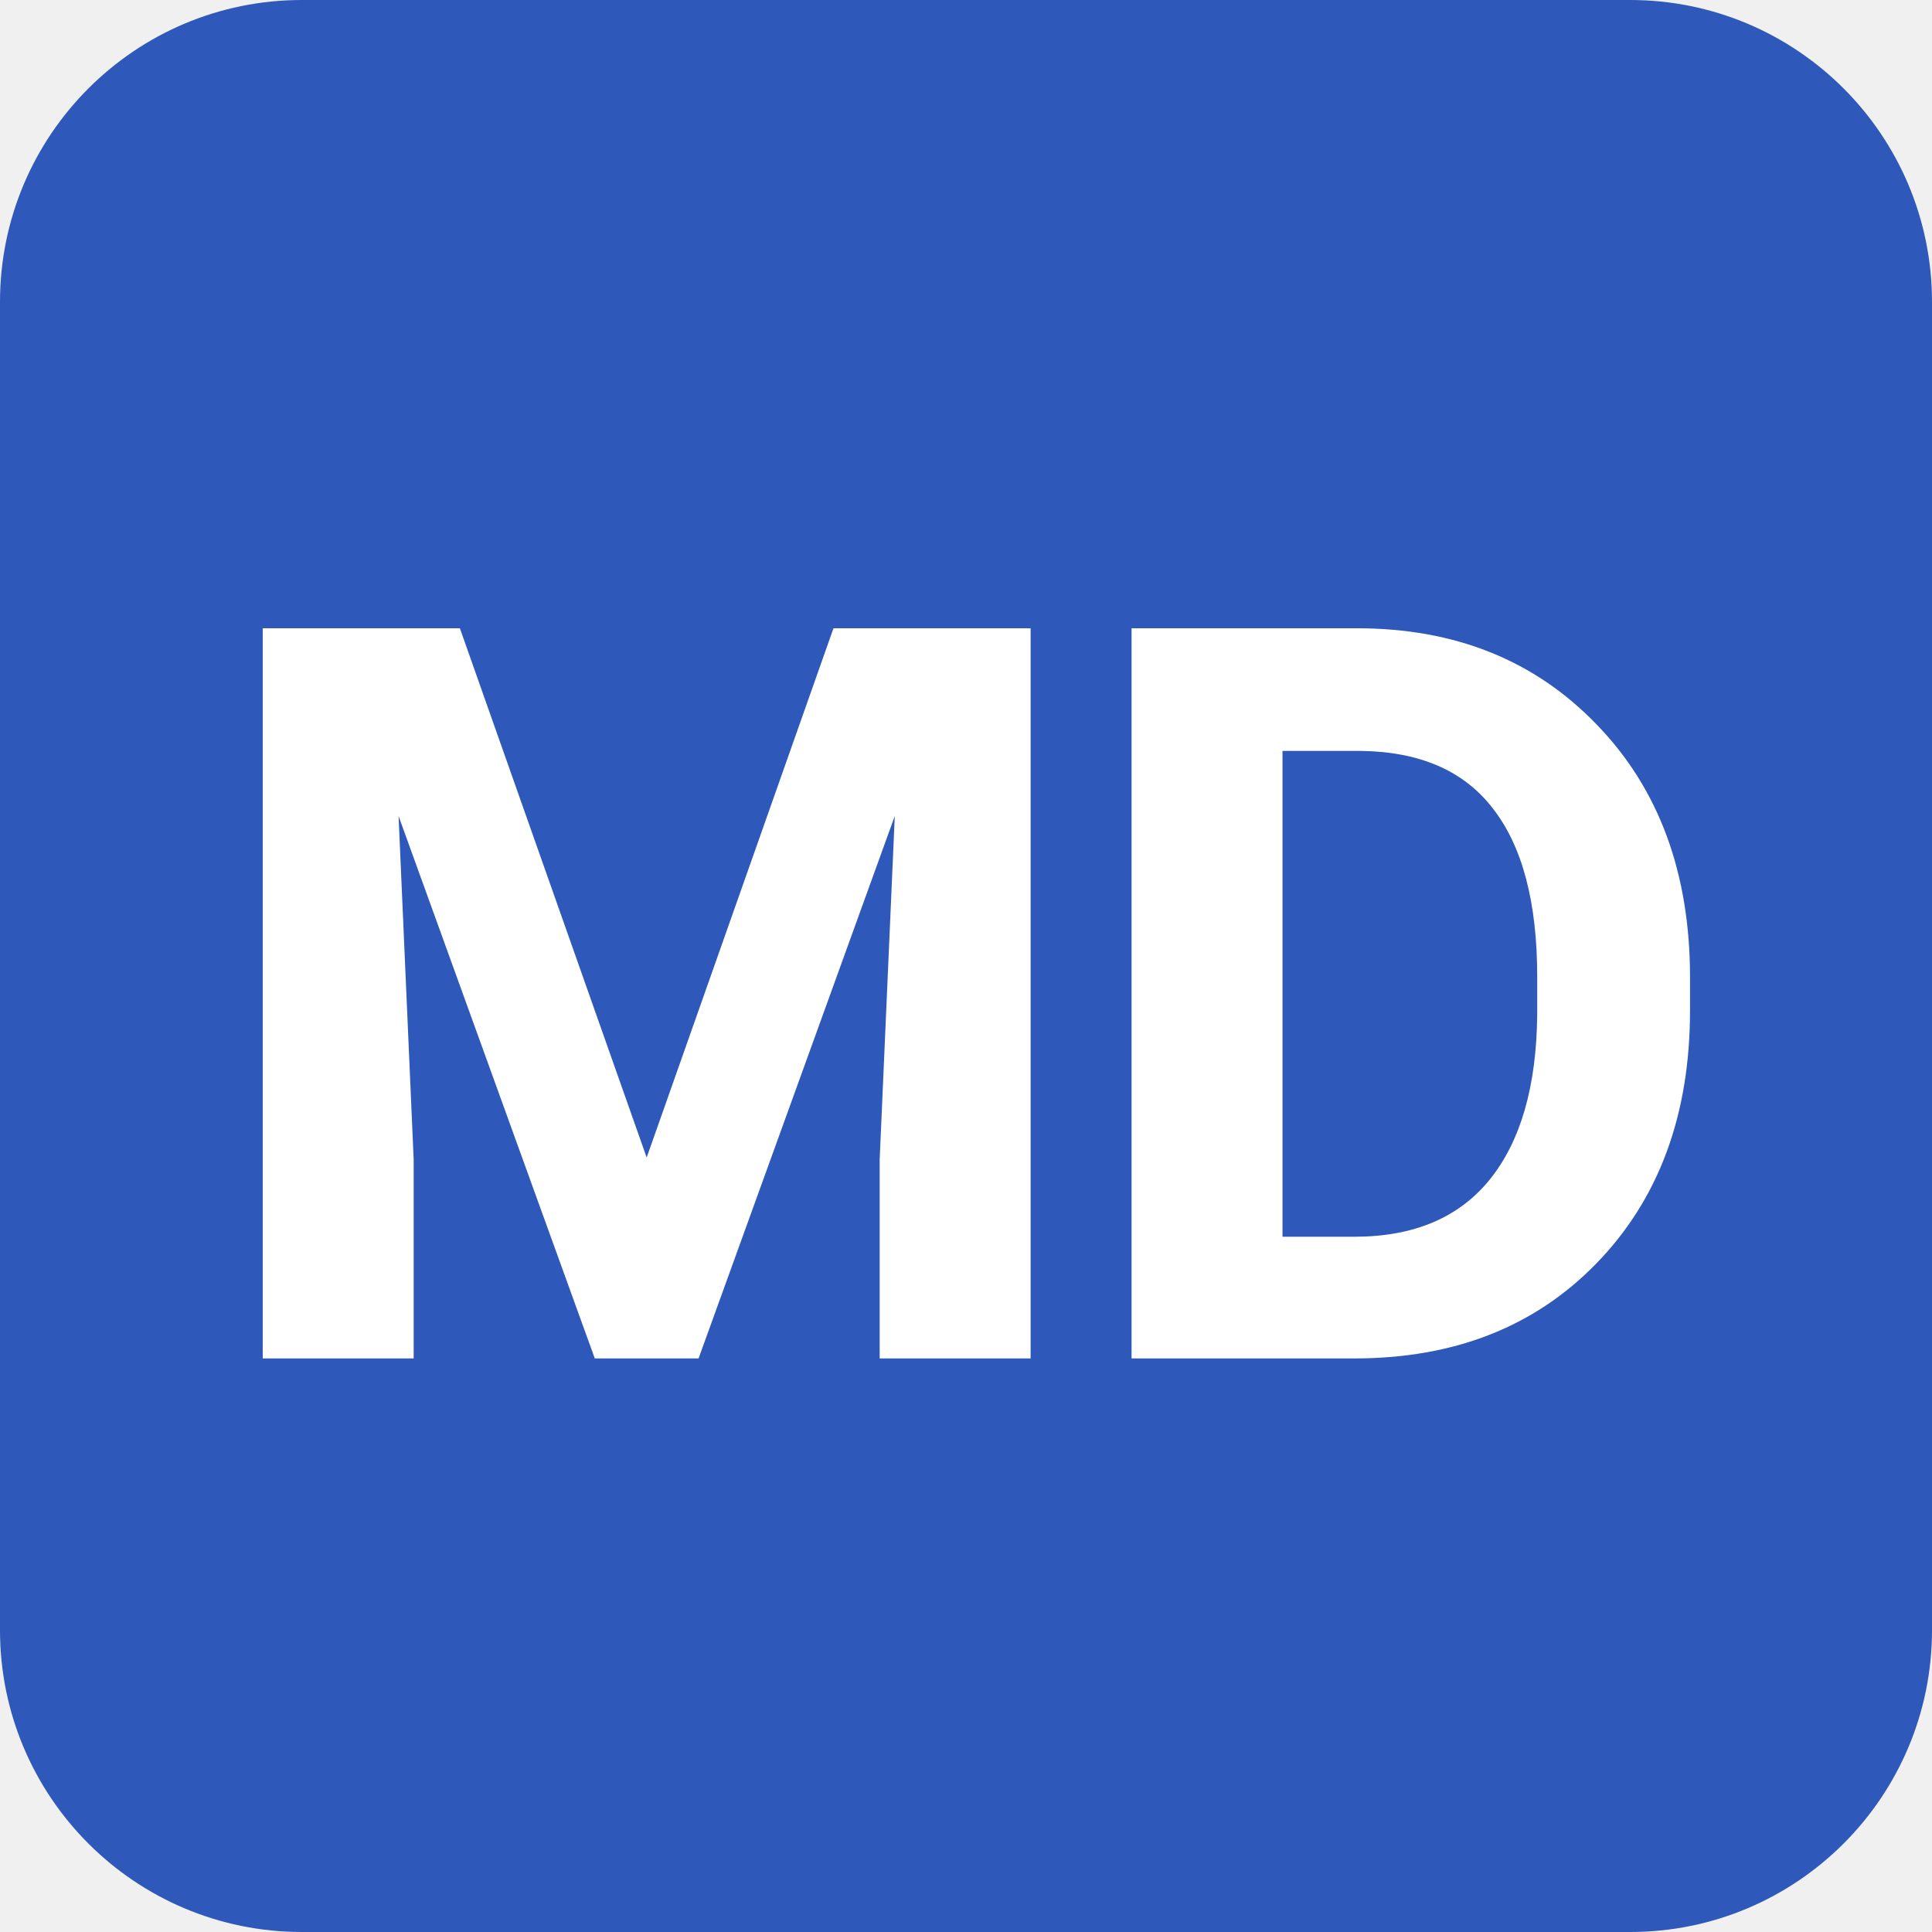
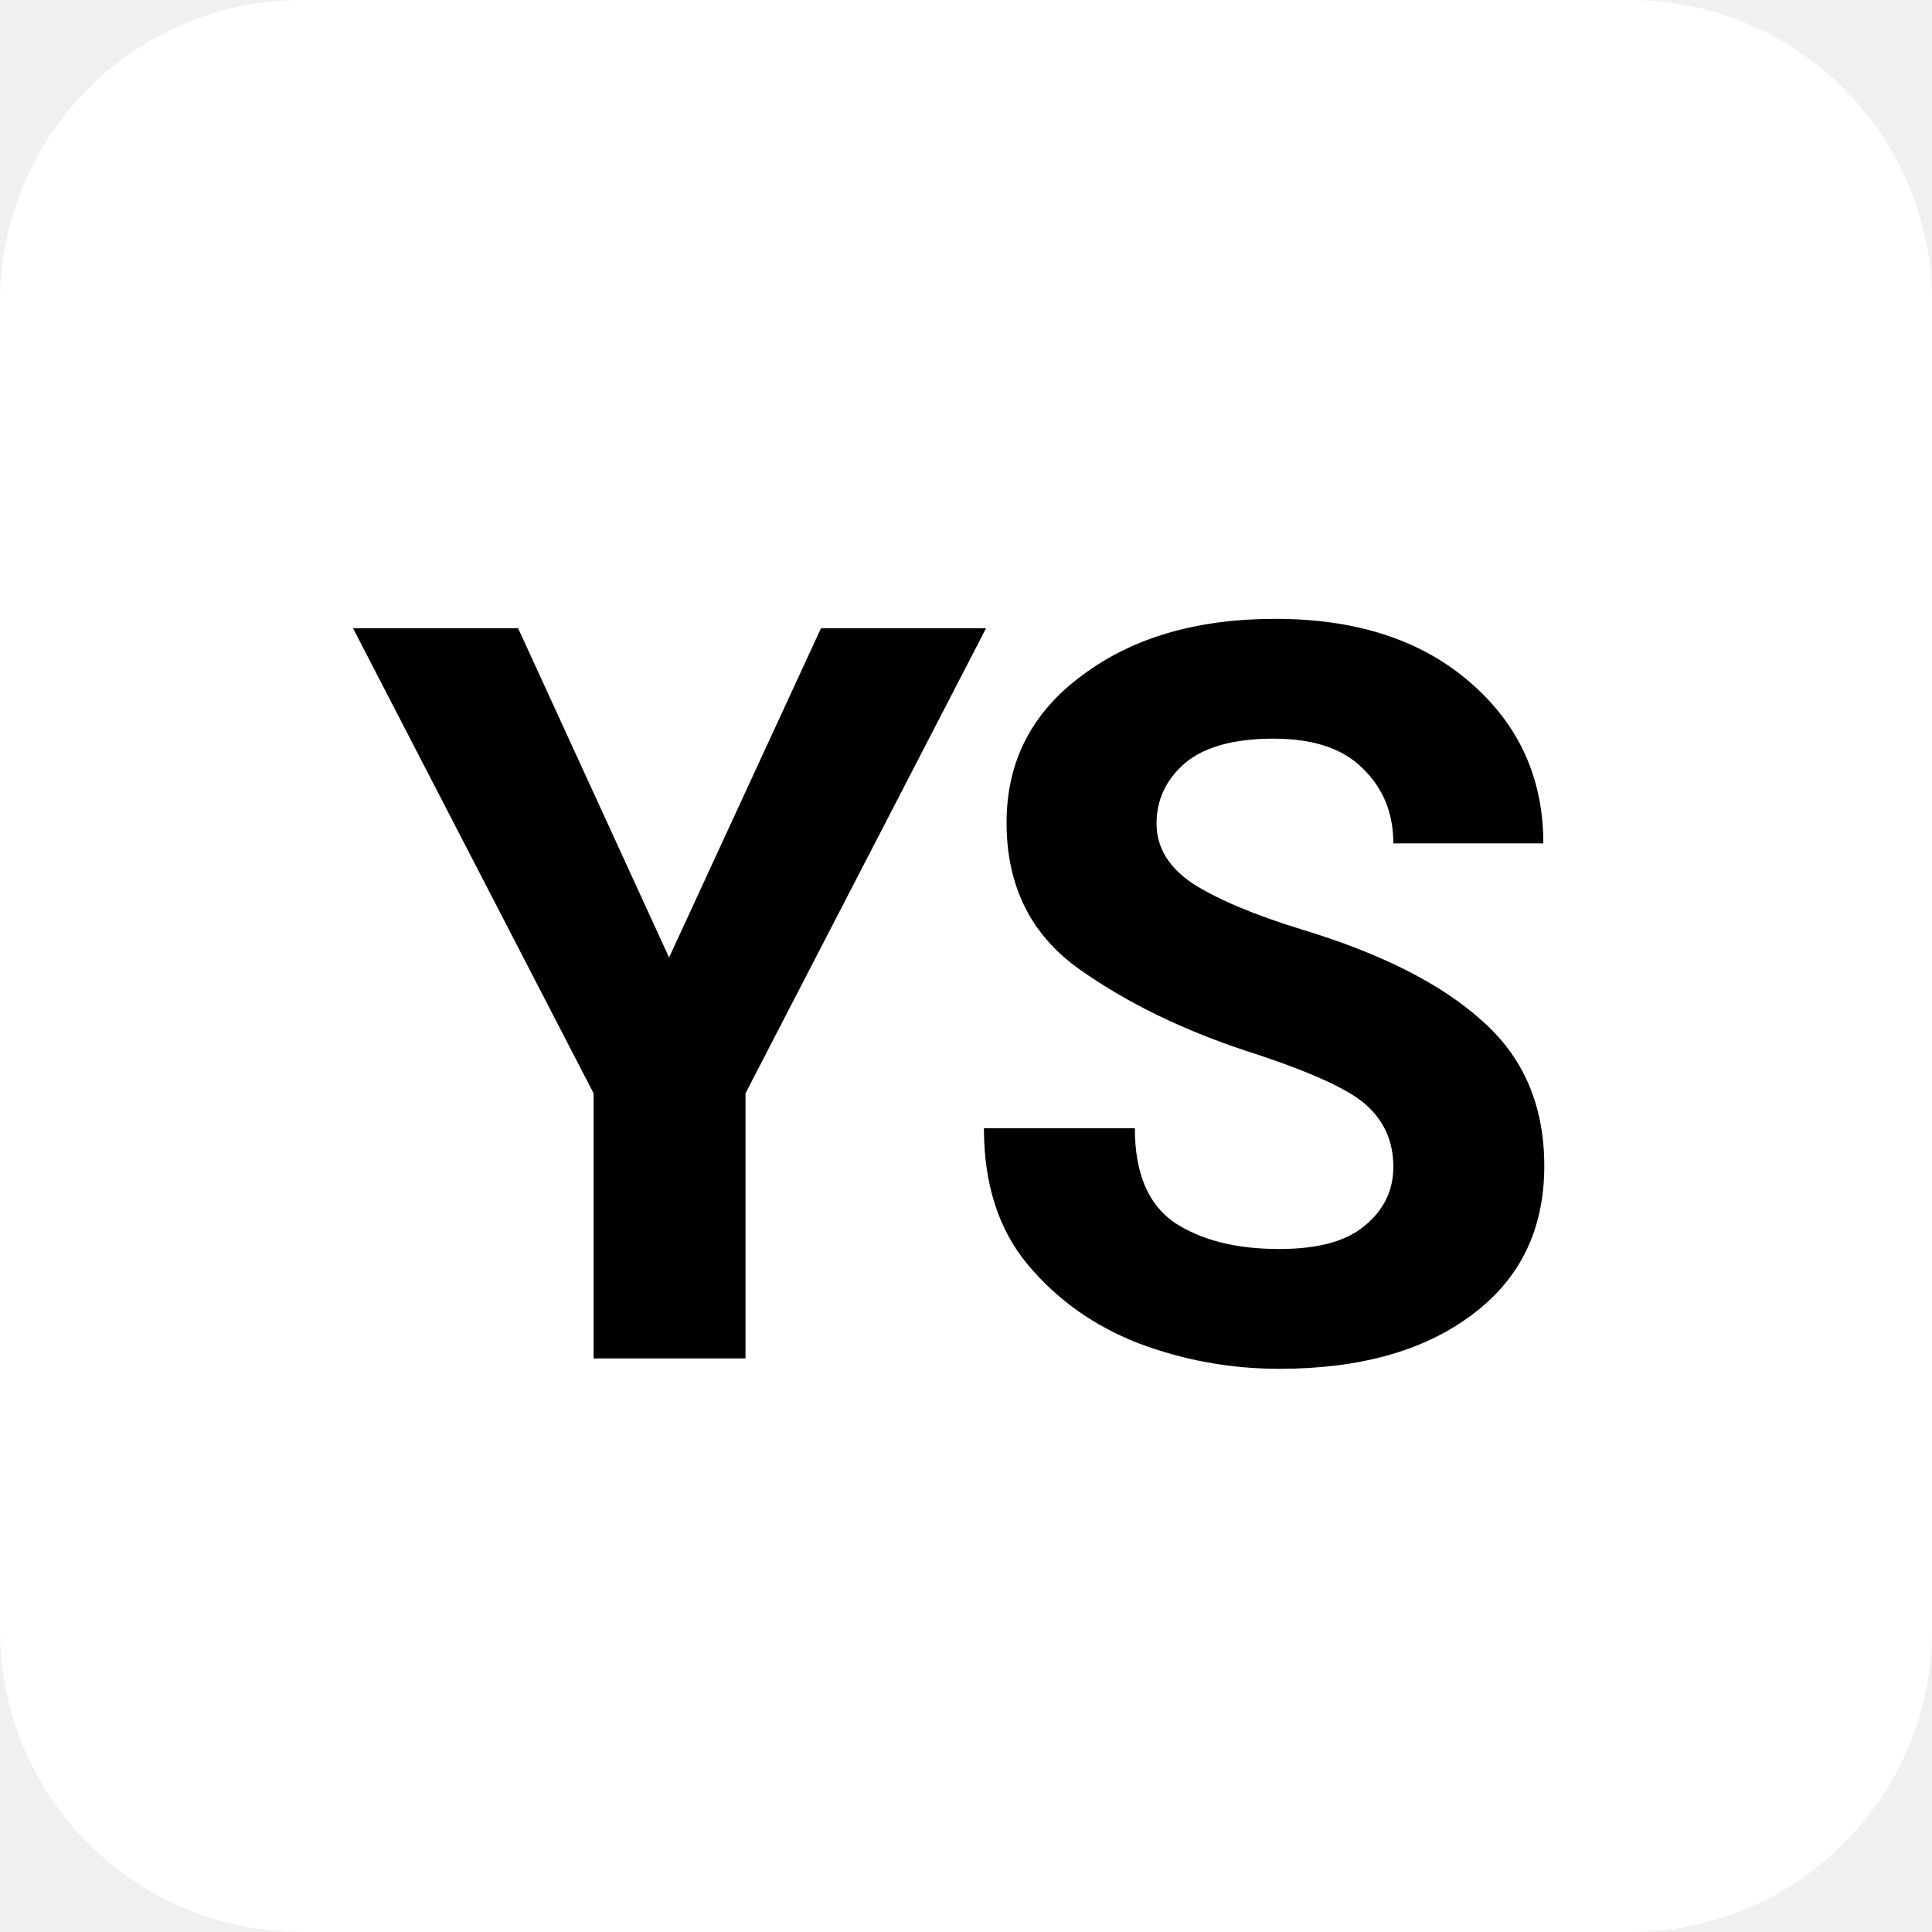
<svg xmlns="http://www.w3.org/2000/svg" viewBox="0 0 32 32">
-   <rect width="32" height="32" rx="5" fill="#2e59ba" />
-   <text x="16" y="22.5" text-anchor="middle" font-family="system-ui, -apple-system, BlinkMacSystemFont, 'Segoe UI', Roboto, sans-serif" font-size="17" font-weight="700" fill="white" letter-spacing="-0.5">MD</text>
+   <rect width="32" height="32" rx="5" fill="white" />
+   <text x="16" y="22.5" text-anchor="middle" font-family="system-ui, -apple-system, BlinkMacSystemFont, 'Segoe UI', Roboto, sans-serif" font-size="17" font-weight="700" fill="black" letter-spacing="-0.5">YS</text>
</svg>
